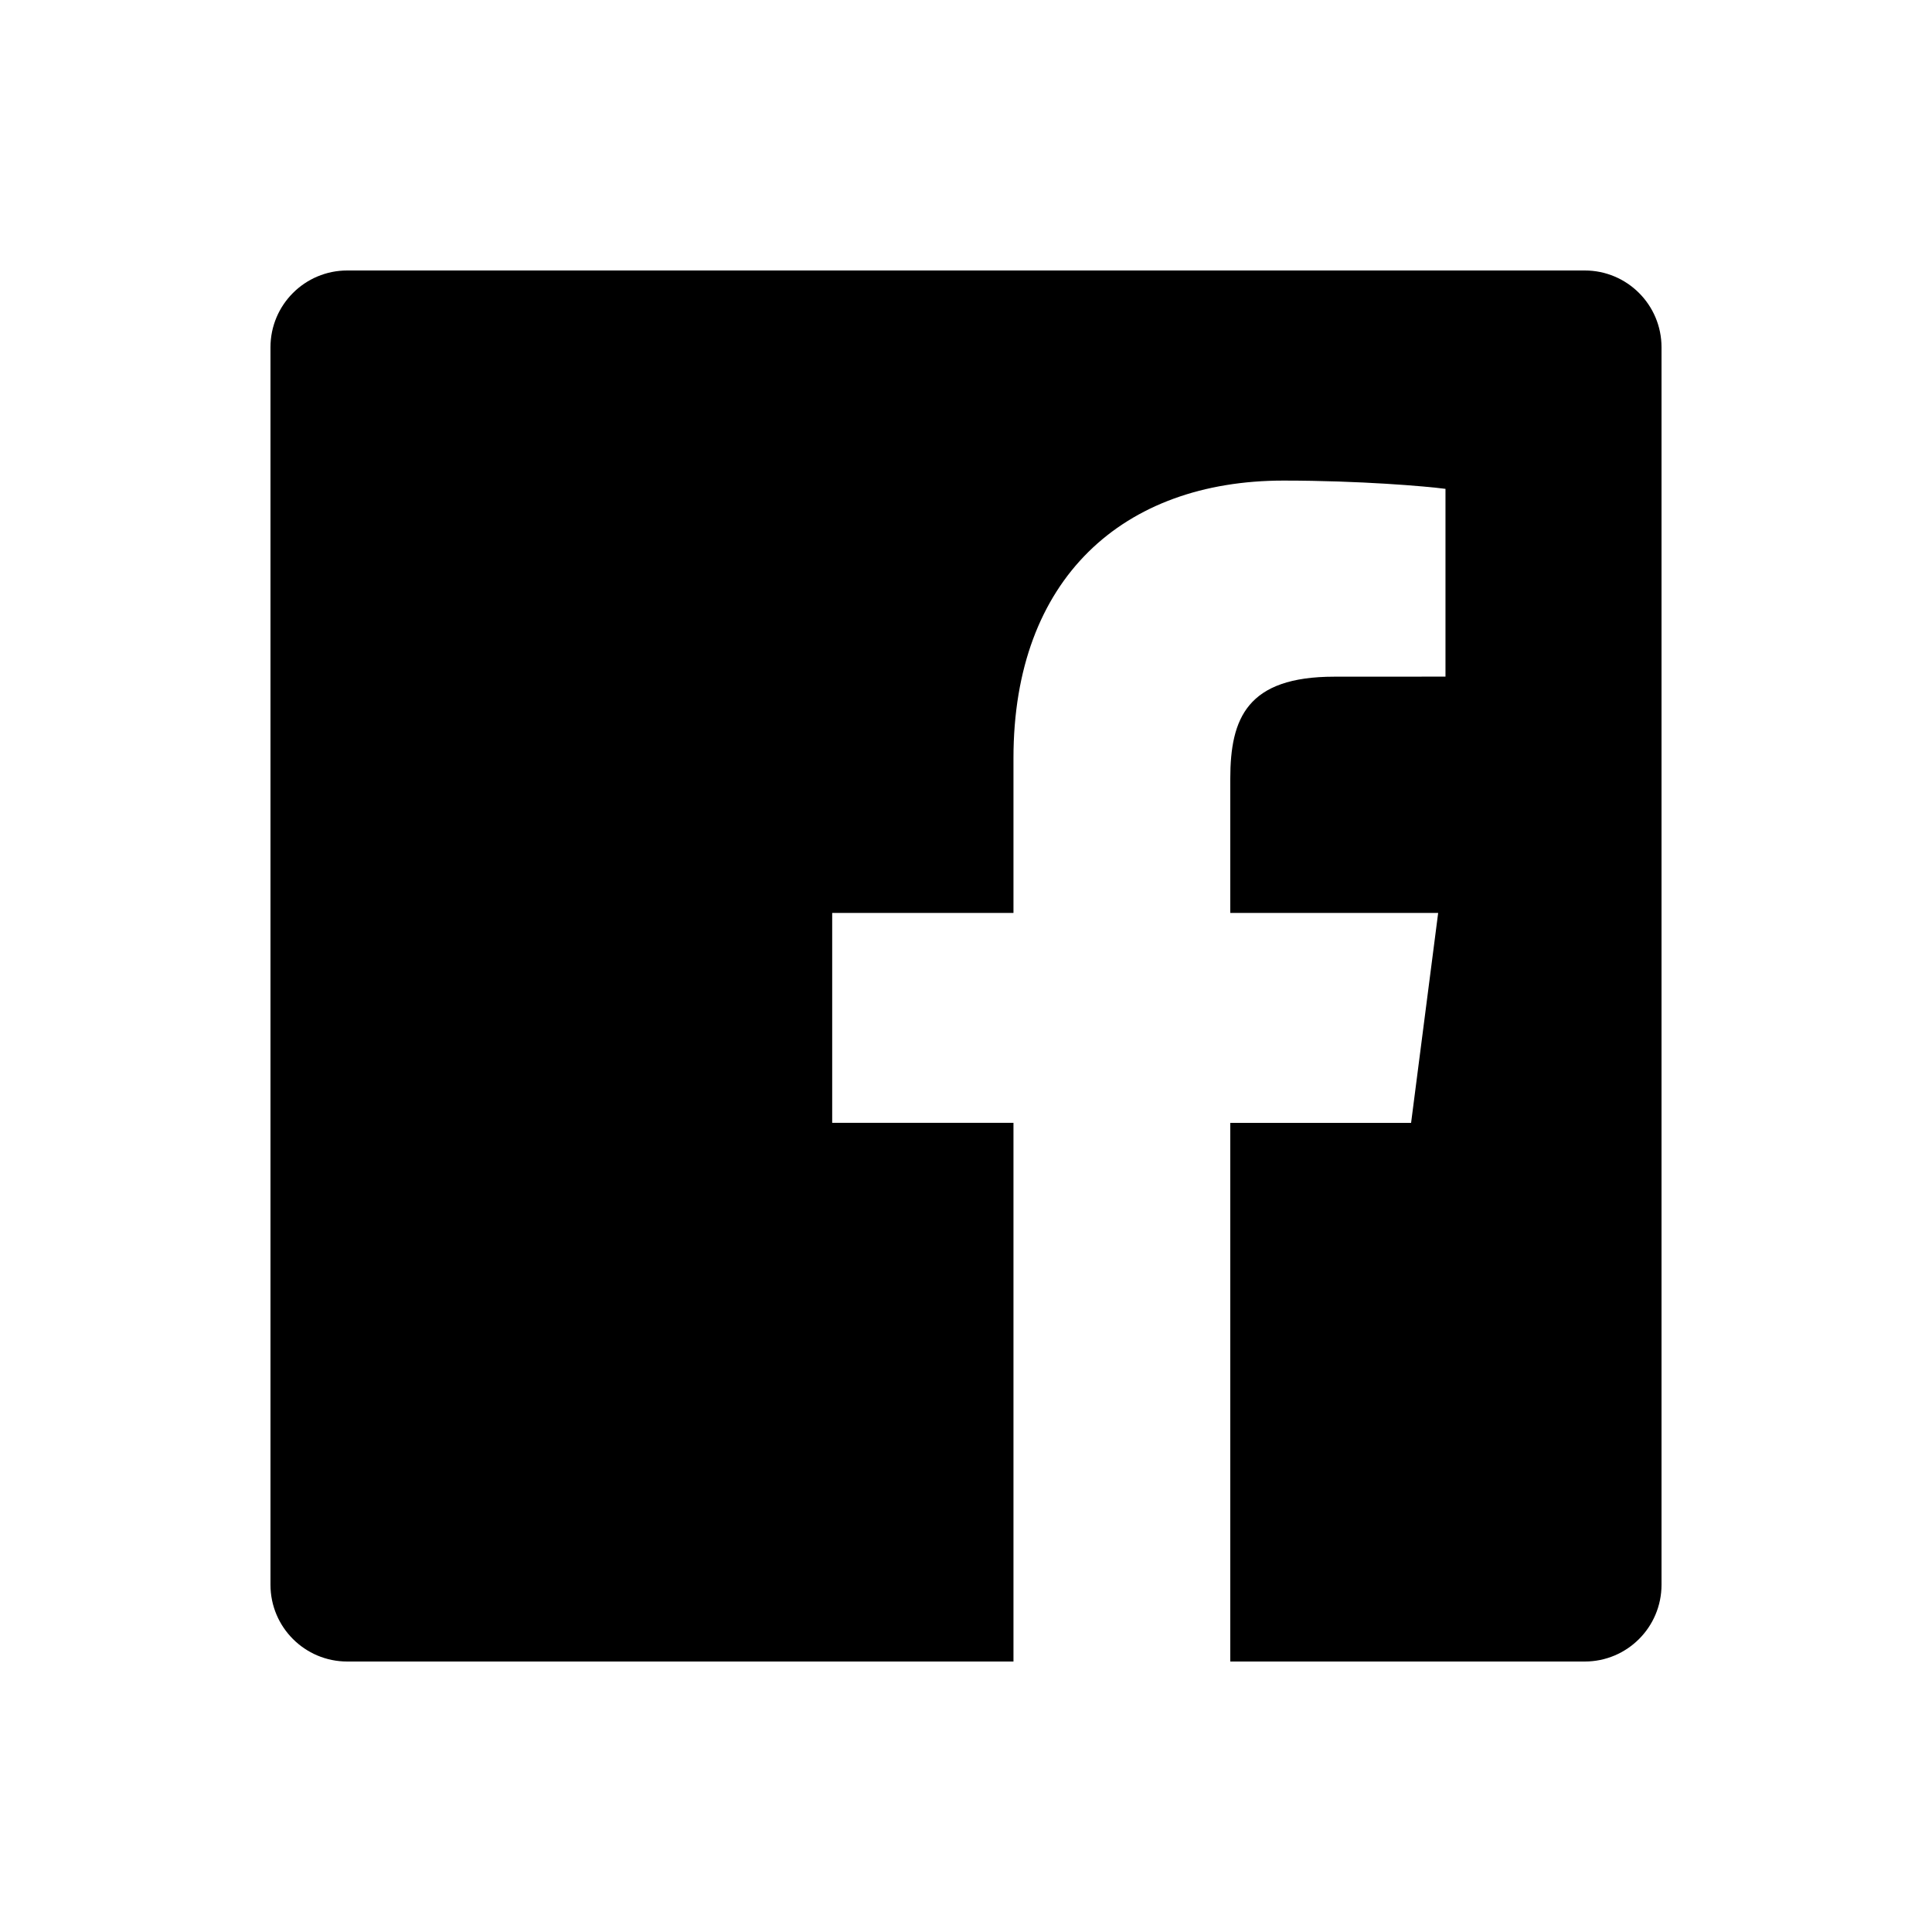
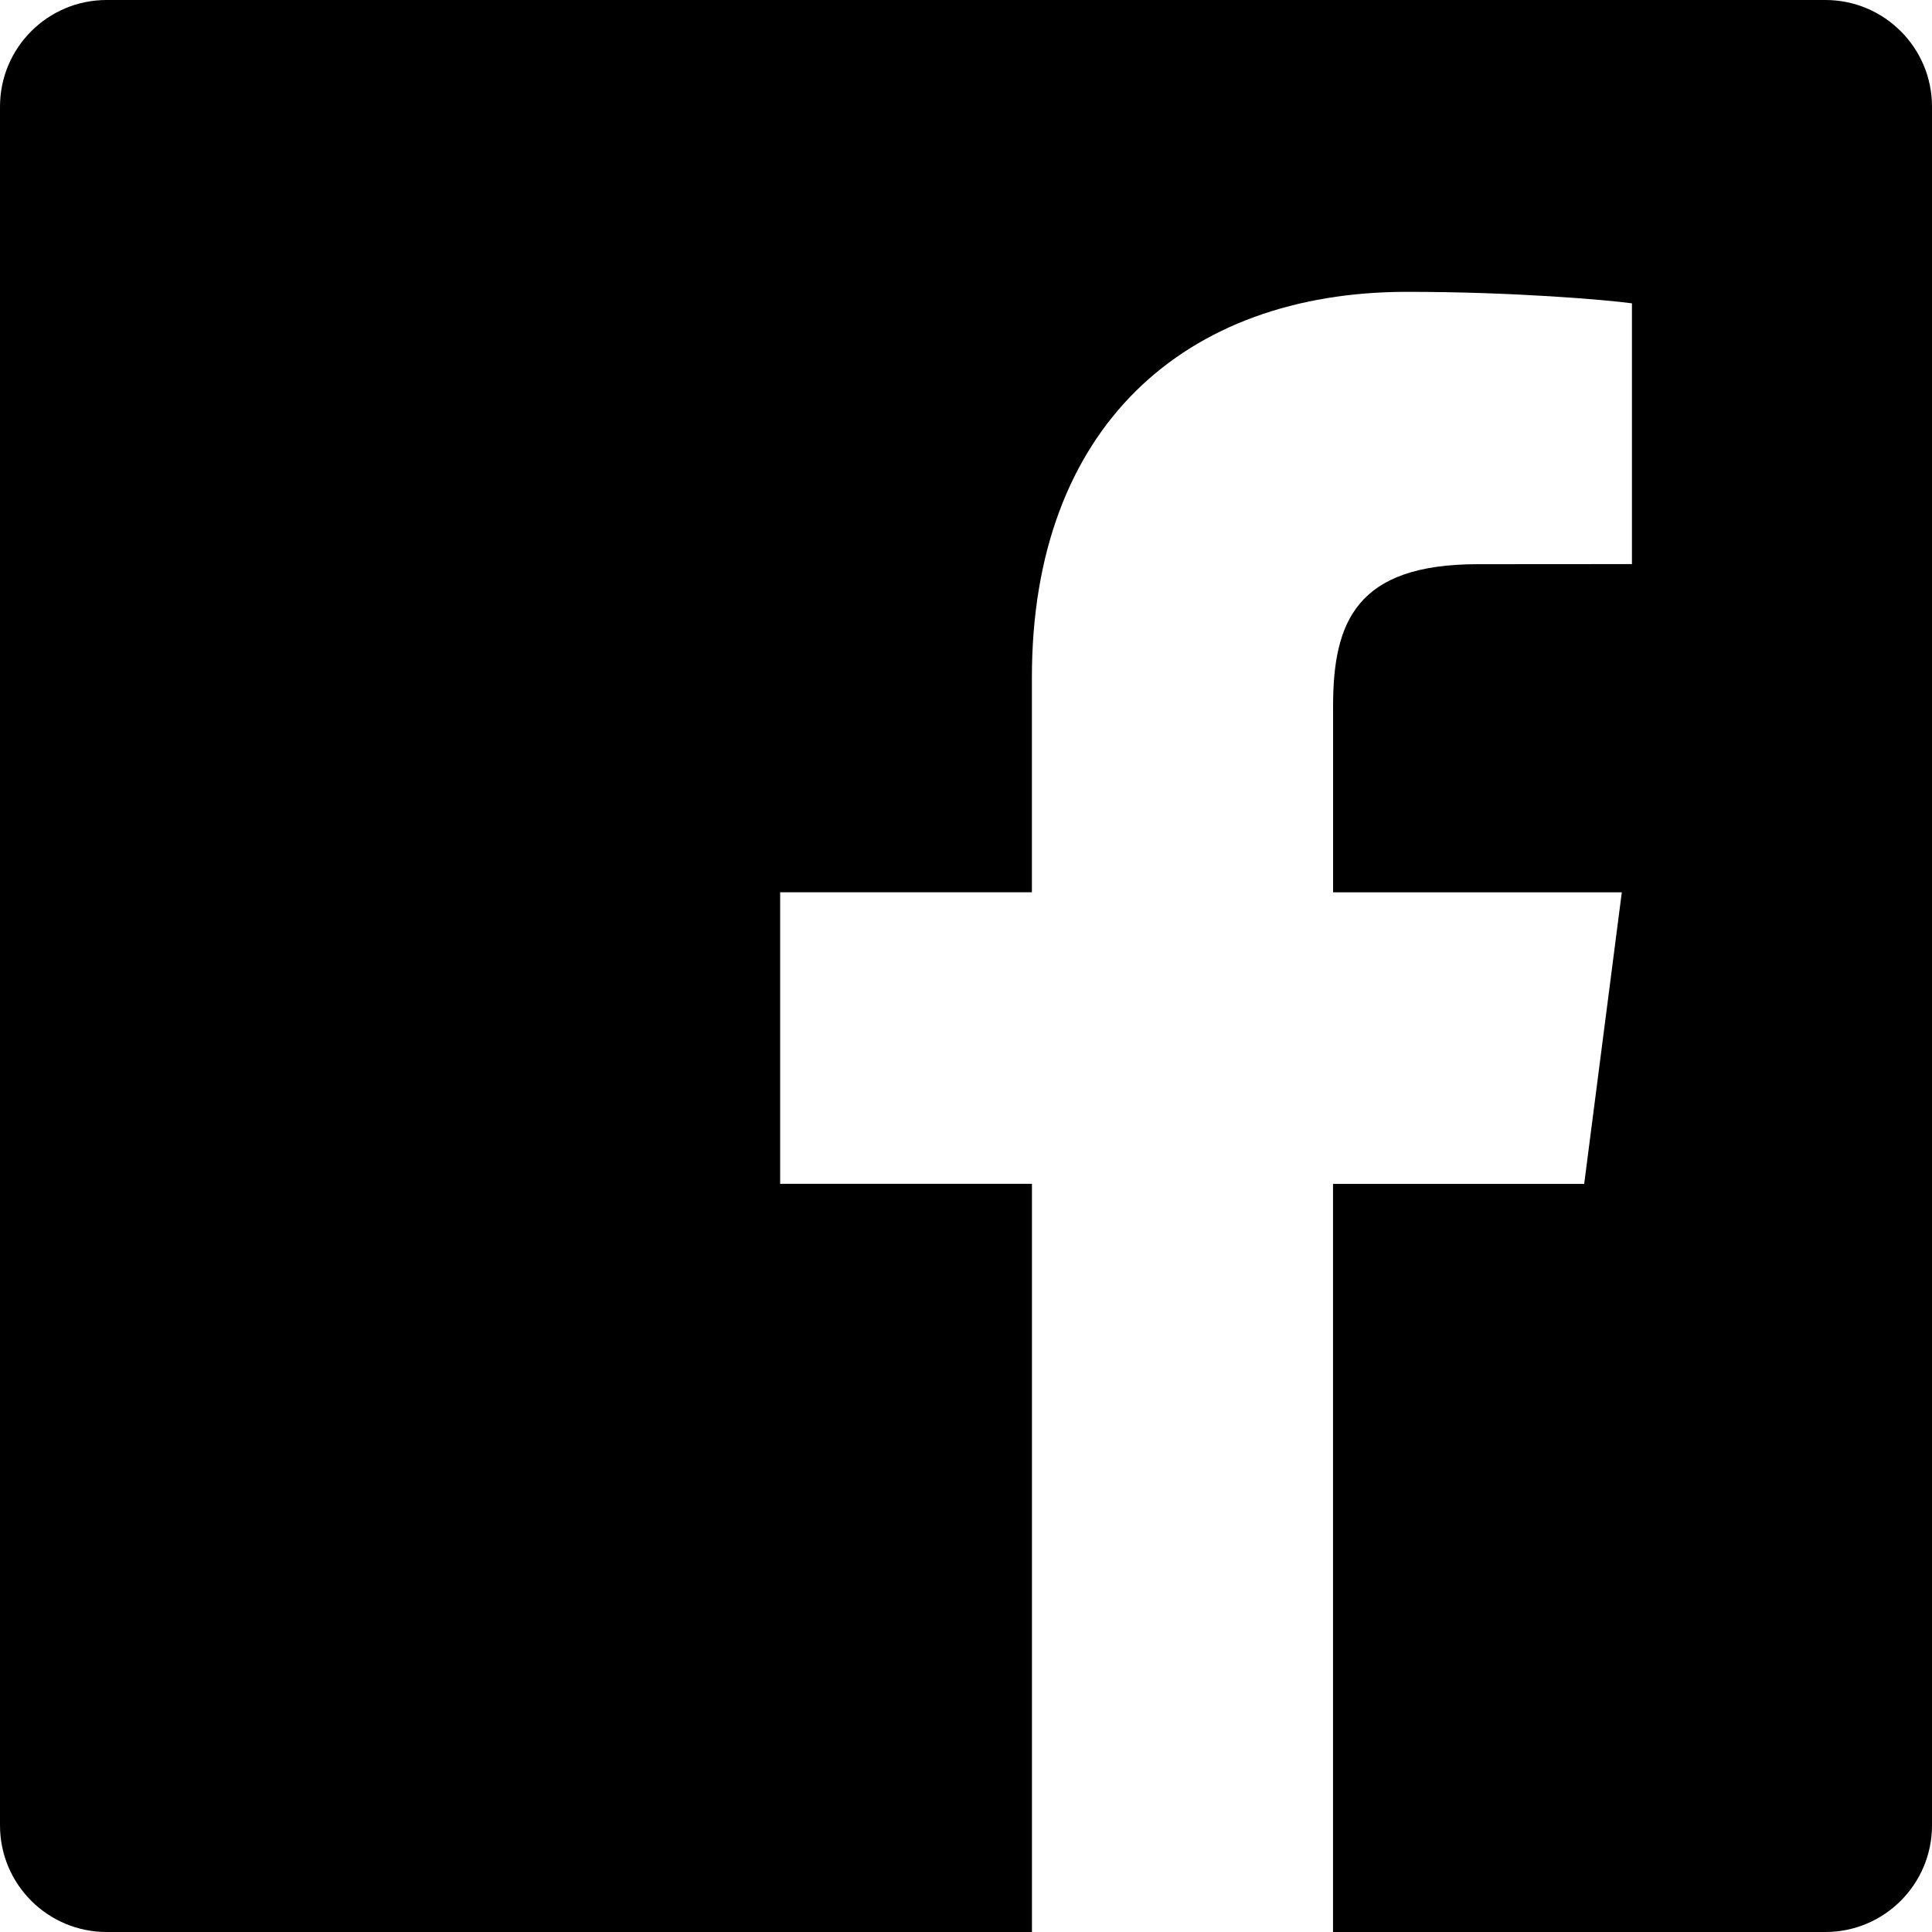
- <svg xmlns="http://www.w3.org/2000/svg" version="1.1" id="Layer_1" x="0px" y="0px" width="100px" height="100px" viewBox="0 0 100 100" enable-background="new 0 0 100 100" xml:space="preserve">
-   <g id="White_1_">
-     <path d="M82.026,14H17.974C15.779,14,14,15.779,14,17.974v64.053C14,84.221,15.779,86,17.974,86h34.483V58.118h-9.383V47.252h9.383   v-8.014c0-9.3,5.68-14.363,13.976-14.363c3.974,0,7.389,0.295,8.385,0.428v9.719l-5.754,0.003c-4.512,0-5.385,2.144-5.385,5.29   v6.938h10.76l-1.401,10.866h-9.359V86h18.348C84.221,86,86,84.221,86,82.026V17.974C86,15.779,84.221,14,82.026,14z" />
+ <svg xmlns="http://www.w3.org/2000/svg" width="36" height="36" viewBox="0 0 36 36">
+   <g fill="none" fill-rule="evenodd" class="page-1">
+     <g fill="#000" fill-rule="nonzero" class="social-facebook">
+       <path d="M34.013 0H1.987C.889 0 0 .89 0 1.987v32.026C0 35.111.89 36 1.987 36h17.242V22.059h-4.692v-5.433h4.691v-4.007c0-4.65 2.84-7.181 6.988-7.181 1.987 0 3.695.147 4.193.214v4.859l-2.877.002c-2.256 0-2.692 1.072-2.692 2.645v3.469h5.38l-.701 5.433h-4.68V36h9.175C35.11 36 36 35.11 36 34.013V1.987C36 .889 35.11 0 34.013 0z" class="path" />
+     </g>
  </g>
</svg>
